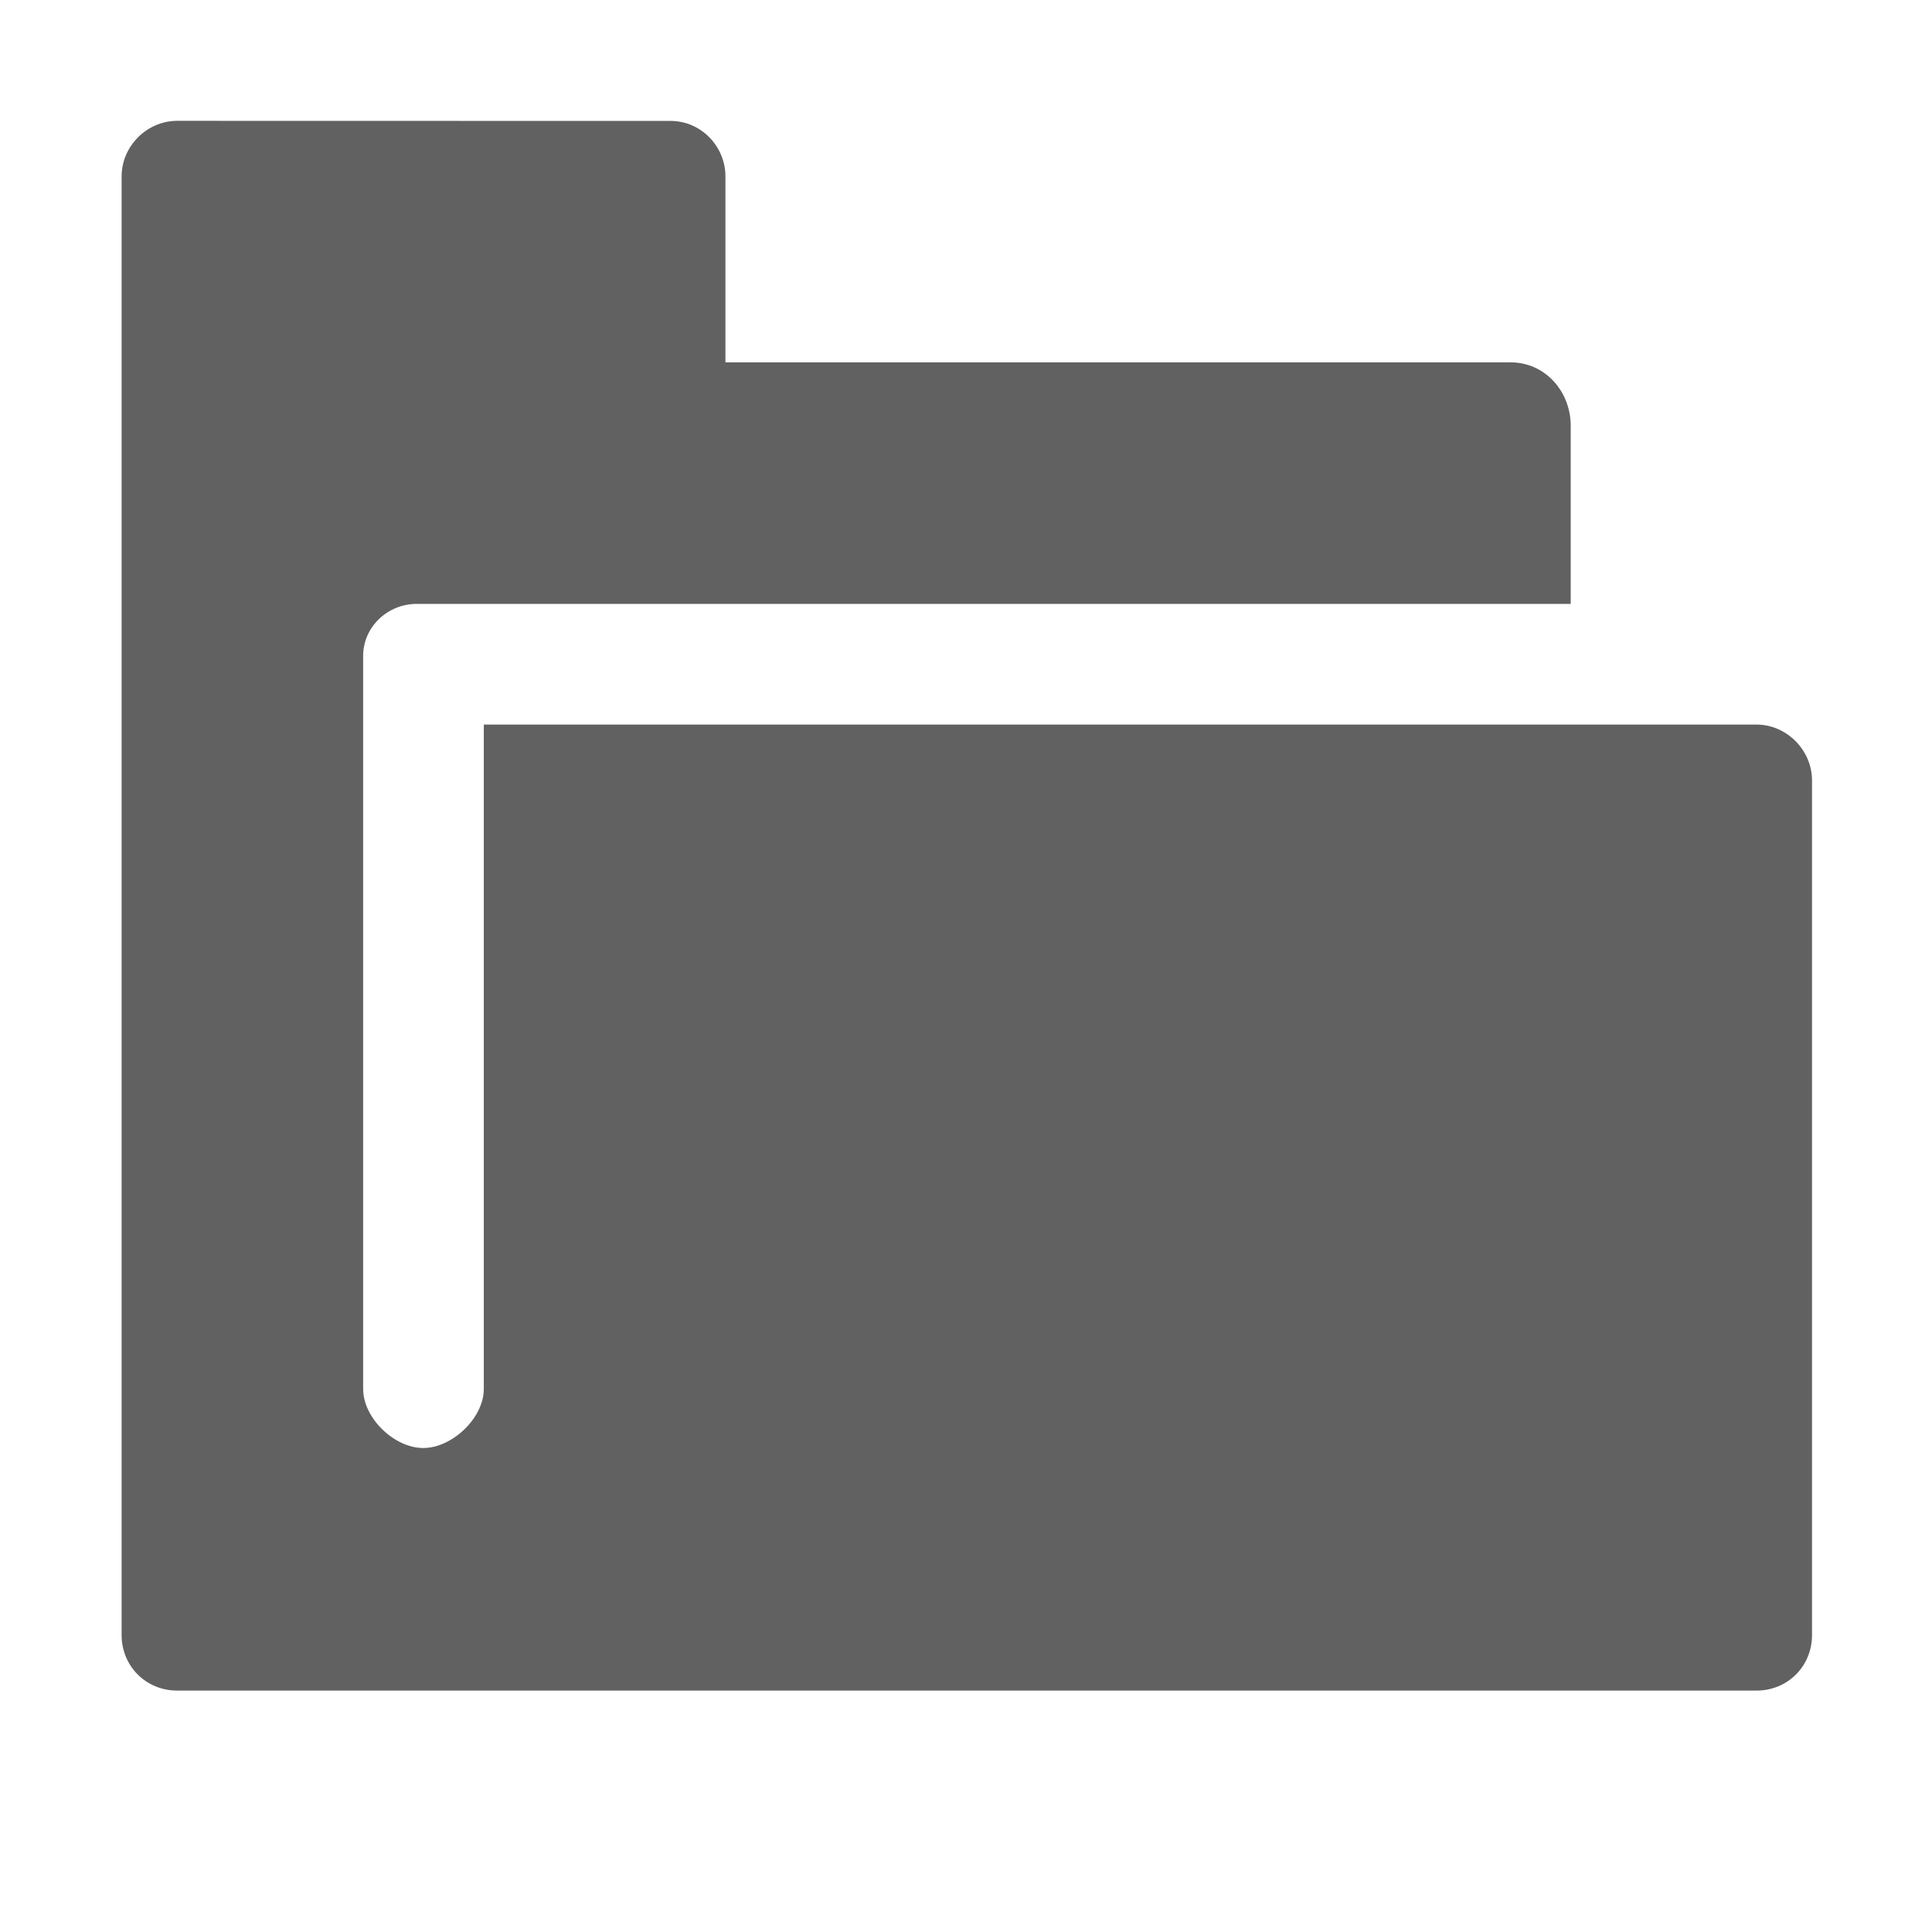
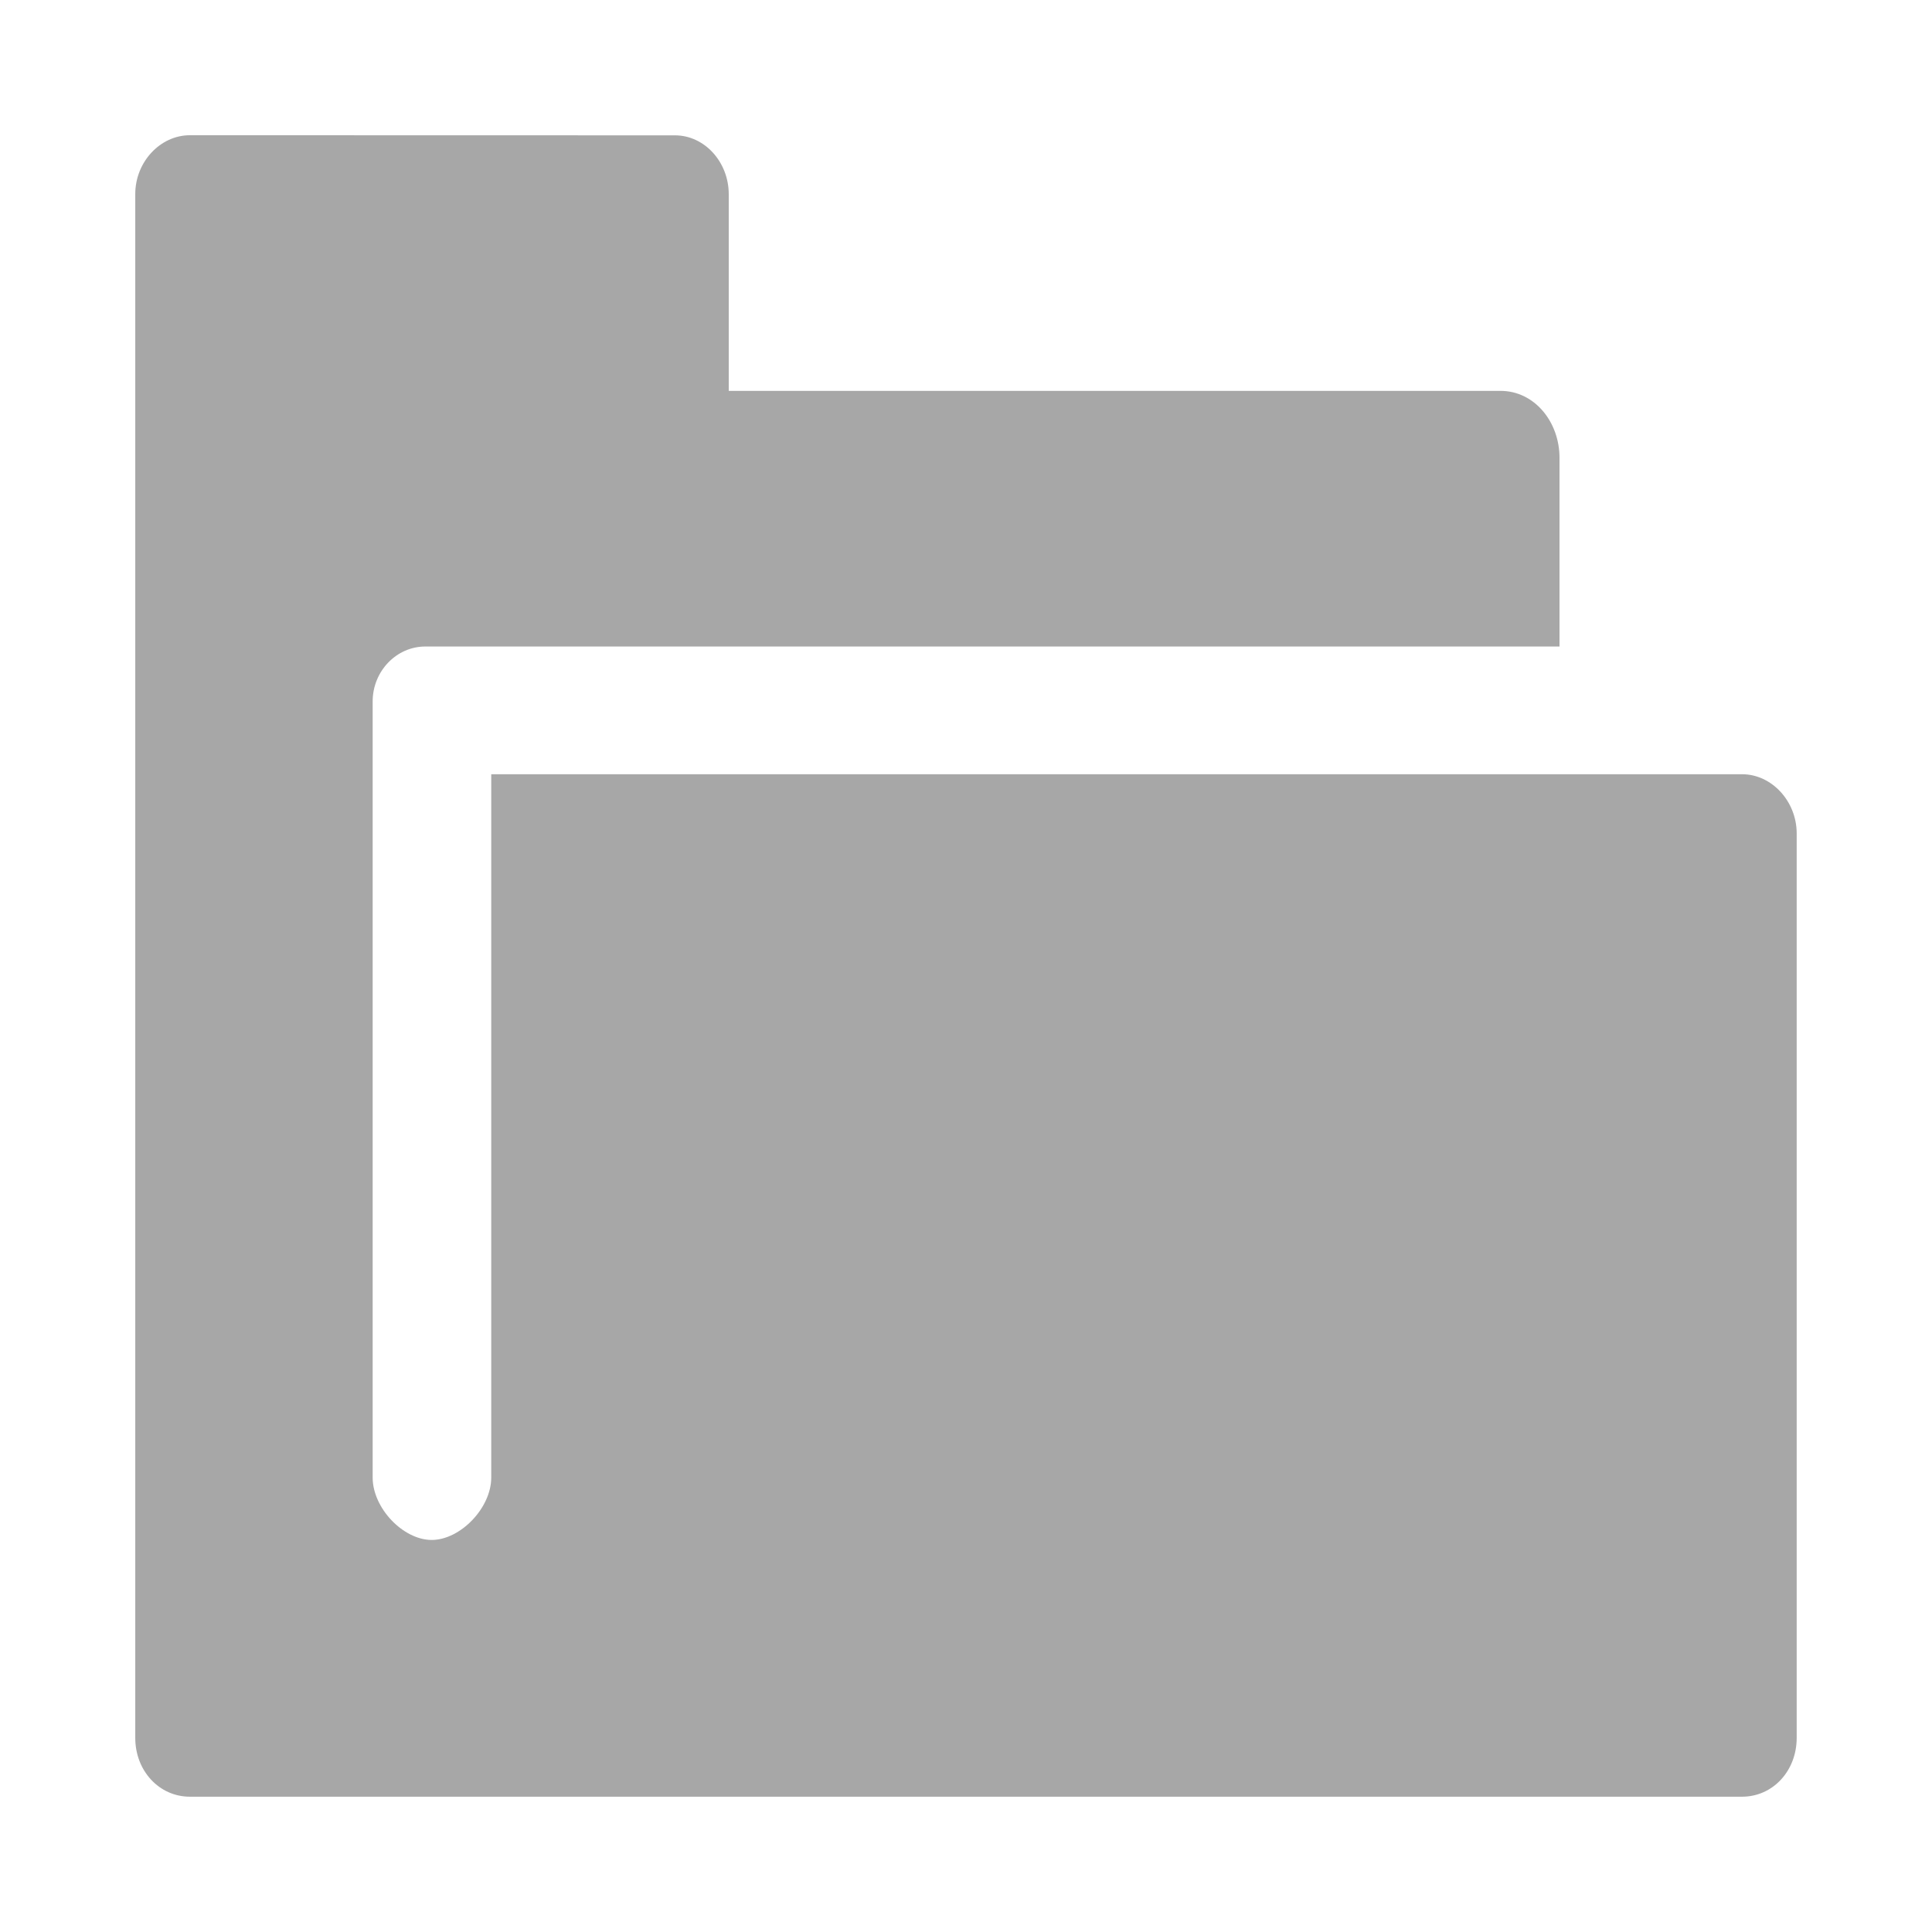
- <svg xmlns="http://www.w3.org/2000/svg" height="16" width="16" version="1.0" id="svg8633">
-   <defs id="defs8641" />
-   <g opacity=".7" fill="#1e1e1e" transform="matrix(.86667 0 0 .86667 -172.04 -864.43)" fill-rule="evenodd" id="g8635">
-     <path fill="#1e1e1e" d="m200.2 998.57c-0.289 0-0.531 0.242-0.531 0.531v13.938c0 0.298 0.233 0.531 0.531 0.531h15.091c0.299 0 0.531-0.233 0.531-0.531l0-8.166c0-0.289-0.242-0.534-0.531-0.534h-12.161l-0 6.349c0 0.277-0.302 0.564-0.579 0.564s-0.574-0.287-0.574-0.564l0-7.005c0-0.277 0.234-0.497 0.511-0.497h2.651l8.377 0-0-1.703c0-0.327-0.245-0.605-0.573-0.605h-7.504v-1.776c0-0.289-0.234-0.531-0.523-0.531z" fill-rule="evenodd" id="path8637" />
+ <svg xmlns="http://www.w3.org/2000/svg" xmlns:ns1="https://boxy-svg.com" height="100px" width="100px" version="1.0" id="svg8633" viewBox="-7 -7 100 100">
+   <g opacity=".7" fill="#1e1e1e" transform="matrix(5.323792, 0, 0, 5.73317, -1062.995, -5724.972)" fill-rule="evenodd" id="g8635" ns1:origin="0 0">
+     <path d="m200.2 998.57c-0.289 0-0.531 0.242-0.531 0.531v13.938c0 0.298 0.233 0.531 0.531 0.531h15.091c0.299 0 0.531-0.233 0.531-0.531l0-8.166c0-0.289-0.242-0.534-0.531-0.534h-12.161l-0 6.349c0 0.277-0.302 0.564-0.579 0.564s-0.574-0.287-0.574-0.564l0-7.005c0-0.277 0.234-0.497 0.511-0.497h2.651l8.377 0-0-1.703c0-0.327-0.245-0.605-0.573-0.605h-7.504v-1.776c0-0.289-0.234-0.531-0.523-0.531z" fill-rule="evenodd" id="path8637" style="fill: rgb(130, 130, 130);" />
  </g>
</svg>
